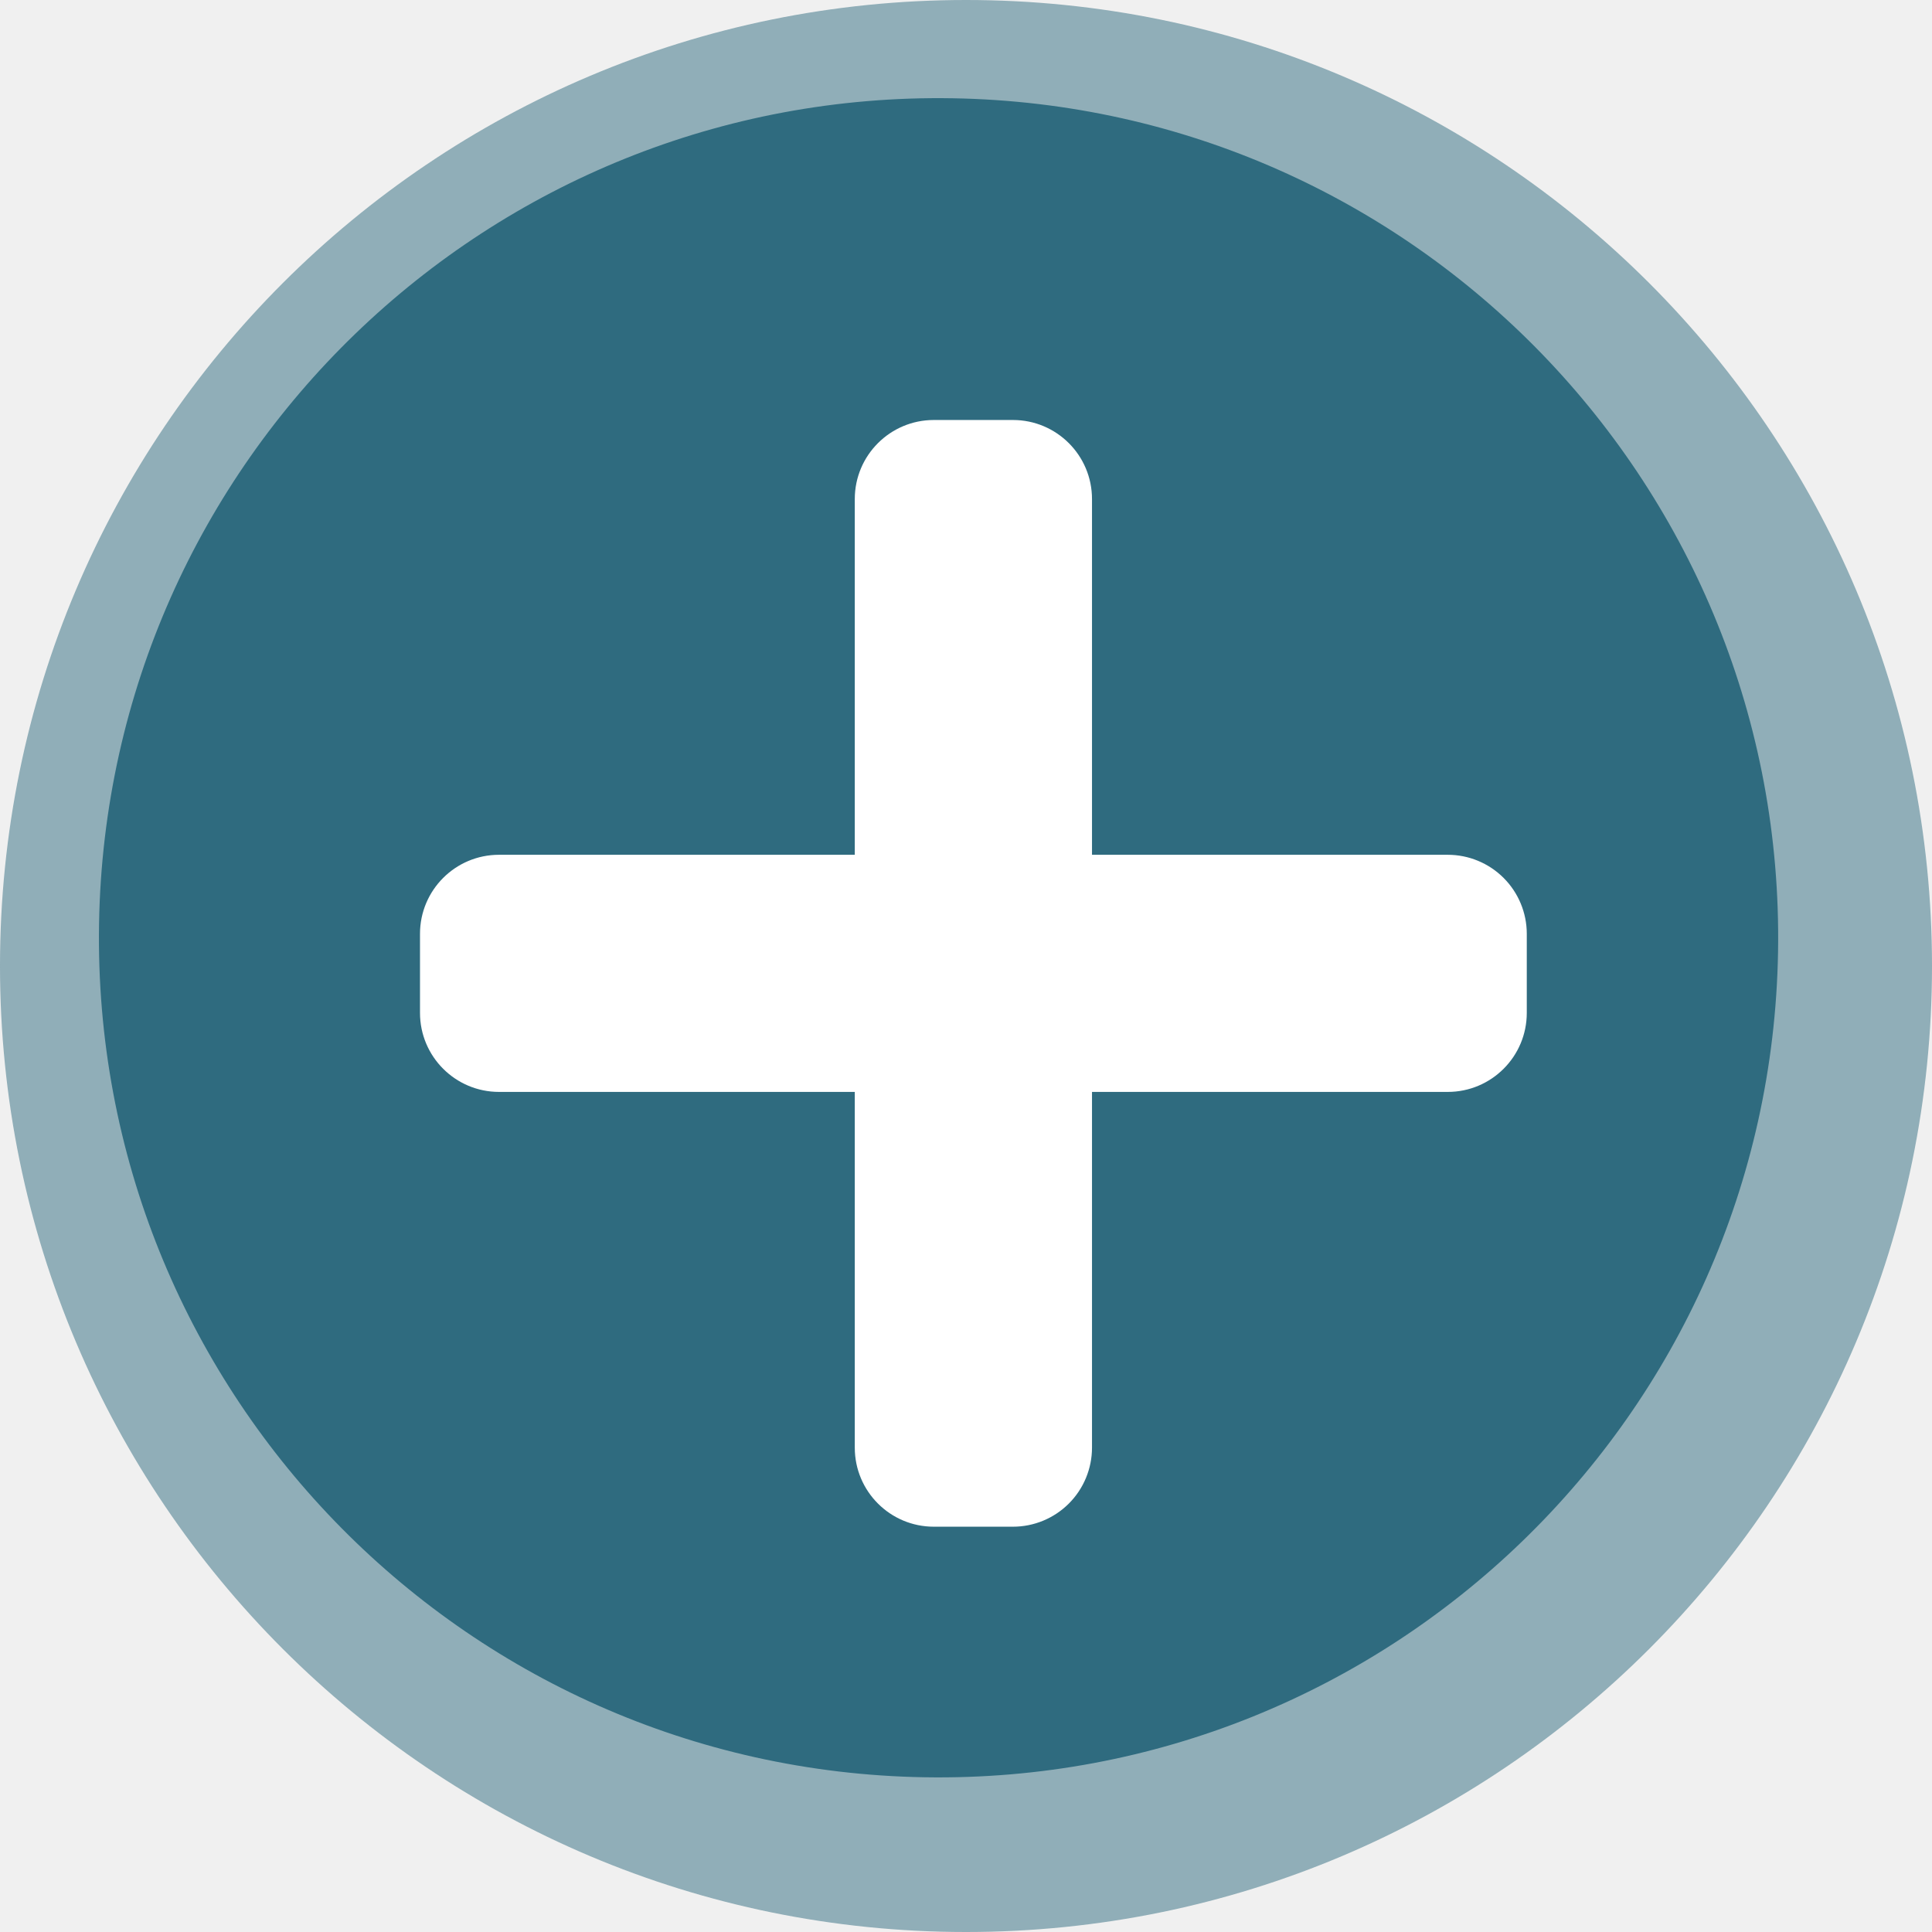
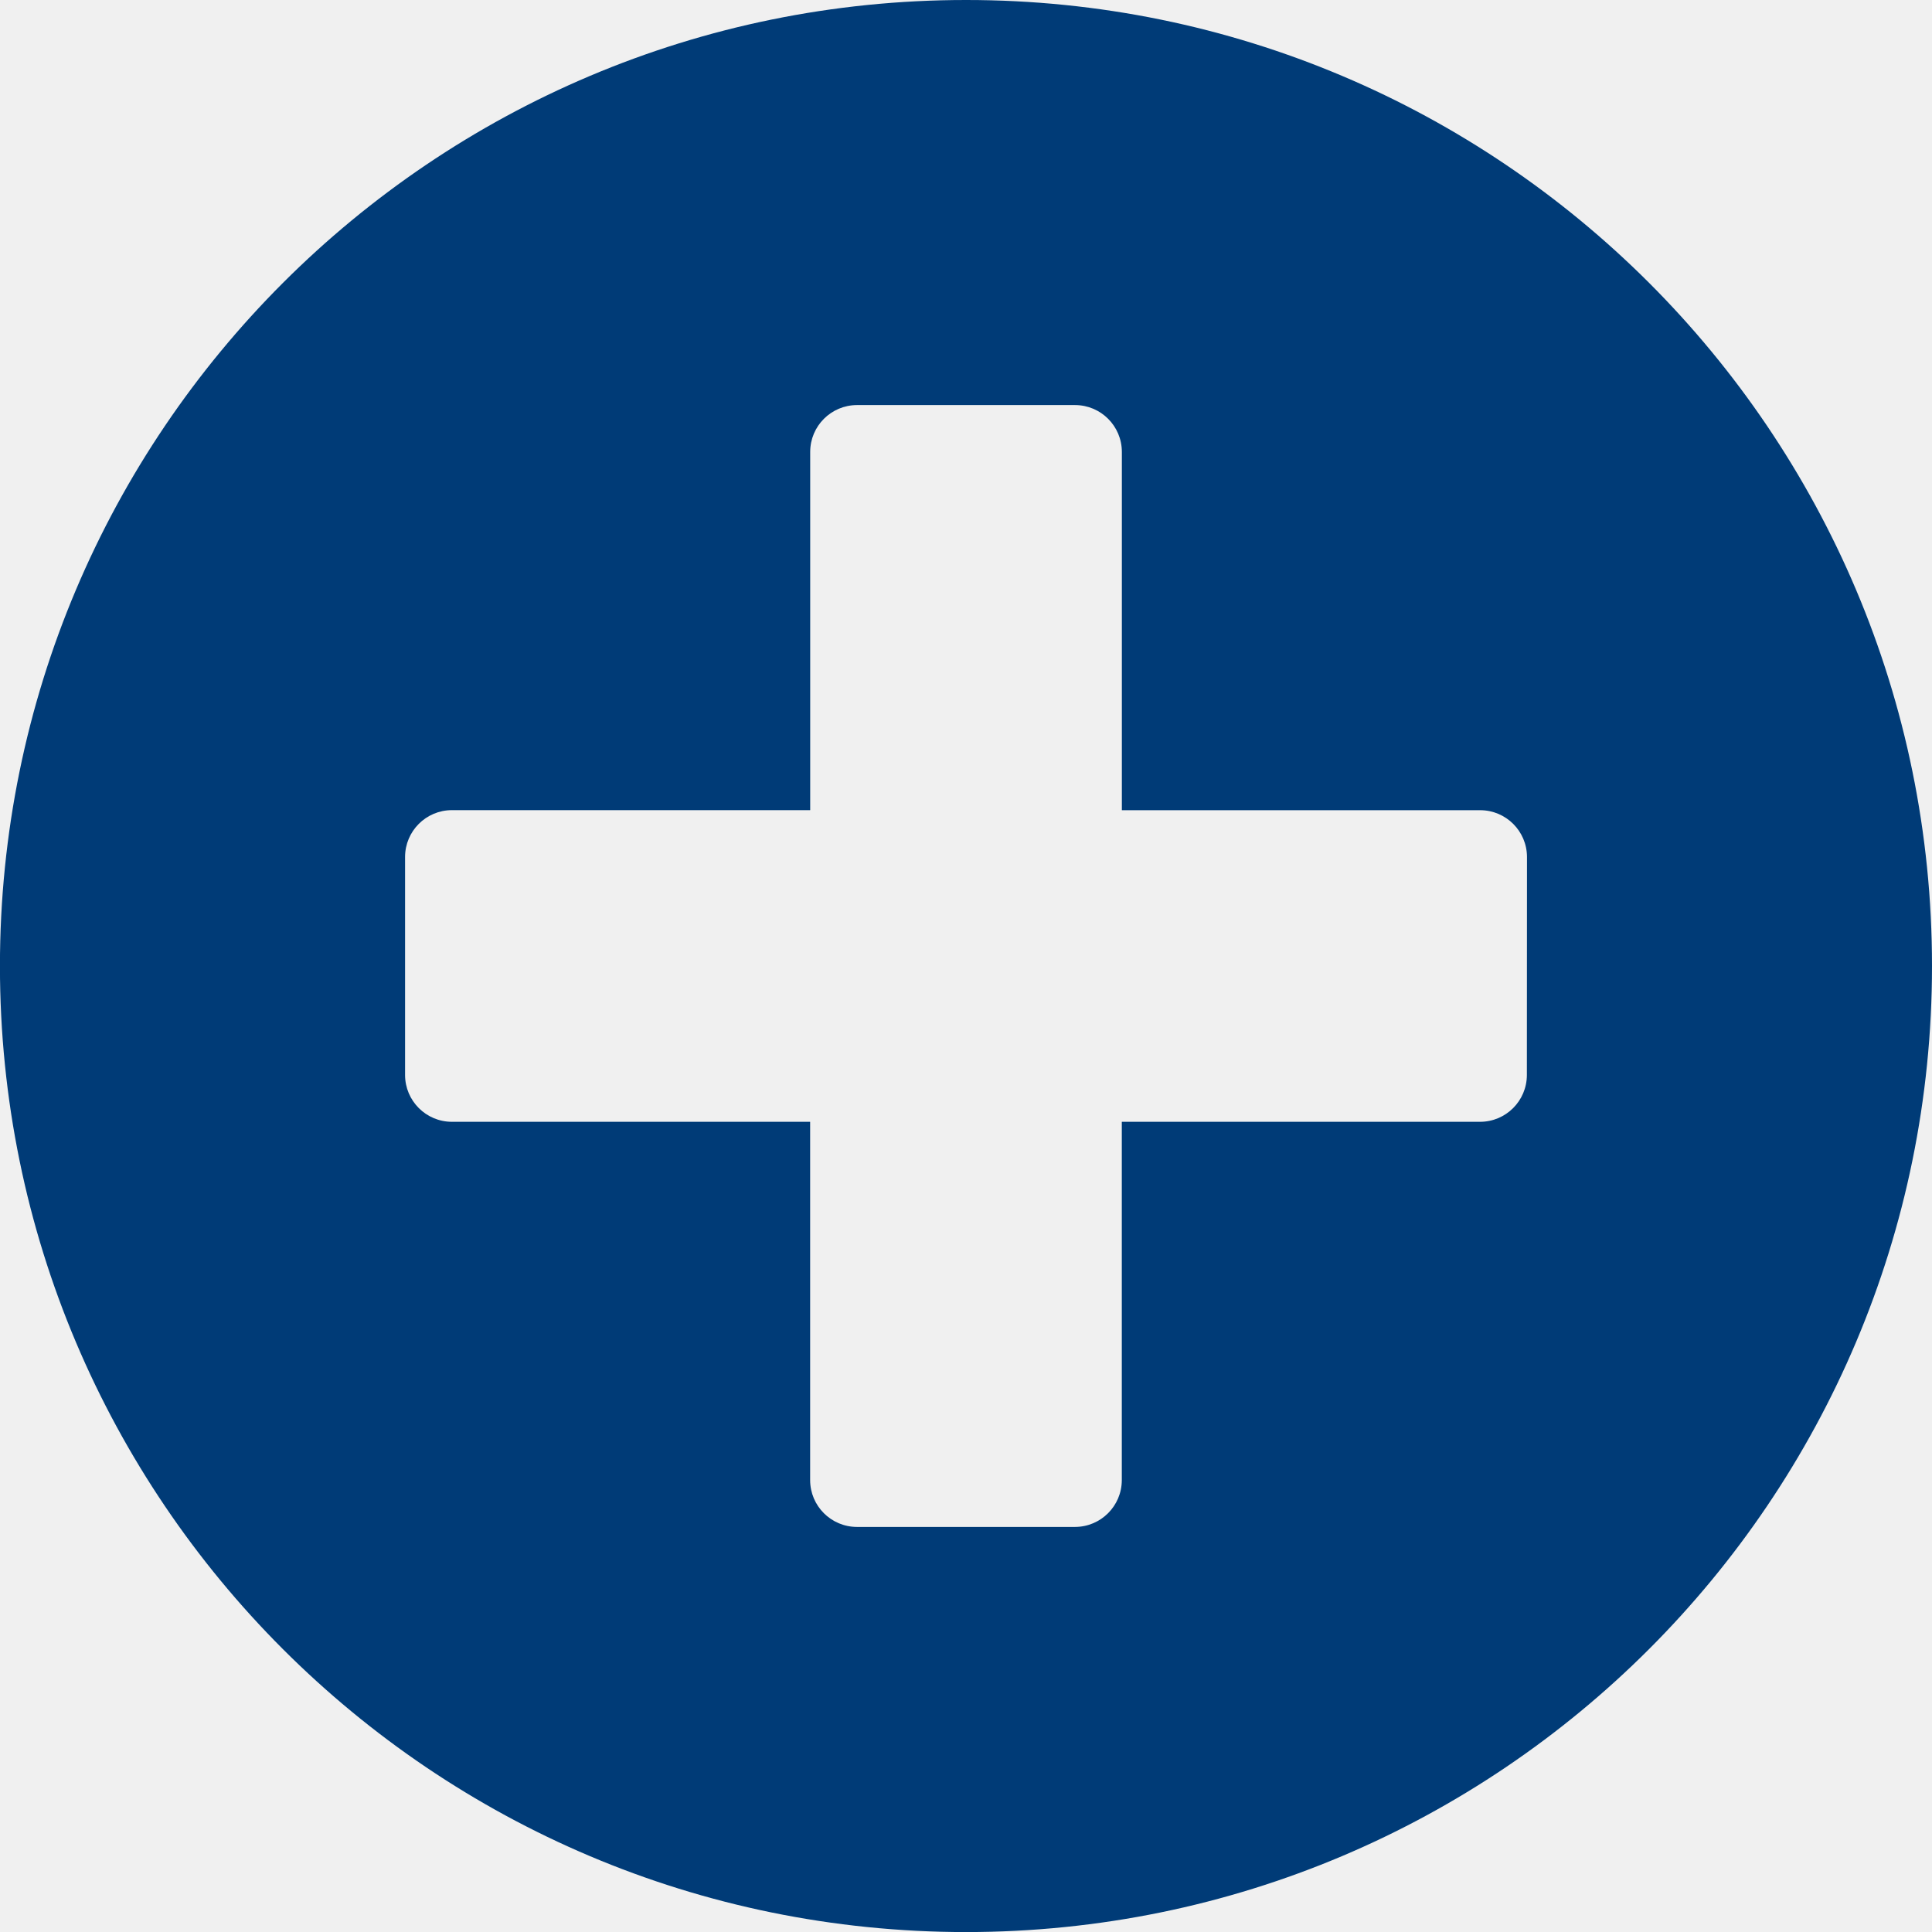
- <svg xmlns="http://www.w3.org/2000/svg" width="23" height="23" viewBox="0 0 23 23">
-   <g id="icon-interação-slide71" transform="translate(-6468 -6449)">
-     <circle id="Elipse_24" data-name="Elipse 24" cx="11.5" cy="11.5" r="11.5" transform="translate(6468 6449)" fill="#2f6b7f" opacity="0.5" />
-     <circle id="Elipse_23" data-name="Elipse 23" cx="9.994" cy="9.994" r="9.994" transform="matrix(1, 0.017, -0.017, 1, 6469.349, 6450)" fill="#2f6b7f" />
-     <path id="Icon_awesome-plus" data-name="Icon awesome-plus" d="M12.234,7.426H8V3.191a.941.941,0,0,0-.941-.941H6.117a.941.941,0,0,0-.941.941V7.426H.941A.941.941,0,0,0,0,8.367v.941a.941.941,0,0,0,.941.941H5.176v4.235a.941.941,0,0,0,.941.941h.941A.941.941,0,0,0,8,14.484V10.249h4.235a.941.941,0,0,0,.941-.941V8.367A.941.941,0,0,0,12.234,7.426Z" transform="translate(6473 6451.75)" fill="#fff" />
-   </g>
+ <svg xmlns="http://www.w3.org/2000/svg" id="Icon_awesome-plus-circle" data-name="Icon awesome-plus-circle" width="34.875" height="34.875" viewBox="0 0 34.875 34.875">
+   <path id="Icon_awesome-plus-circle-2" data-name="Icon awesome-plus-circle" d="M18,.563A17.438,17.438,0,1,0,35.438,18,17.434,17.434,0,0,0,18,.563ZM28.125,19.969a.846.846,0,0,1-.844.844H20.813v6.469a.846.846,0,0,1-.844.844H16.031a.846.846,0,0,1-.844-.844V20.813H8.719a.846.846,0,0,1-.844-.844V16.031a.846.846,0,0,1,.844-.844h6.469V8.719a.846.846,0,0,1,.844-.844h3.938a.846.846,0,0,1,.844.844v6.469h6.469a.846.846,0,0,1,.844.844Z" transform="translate(-0.563 -0.563)" fill="#003b77" />
</svg>
